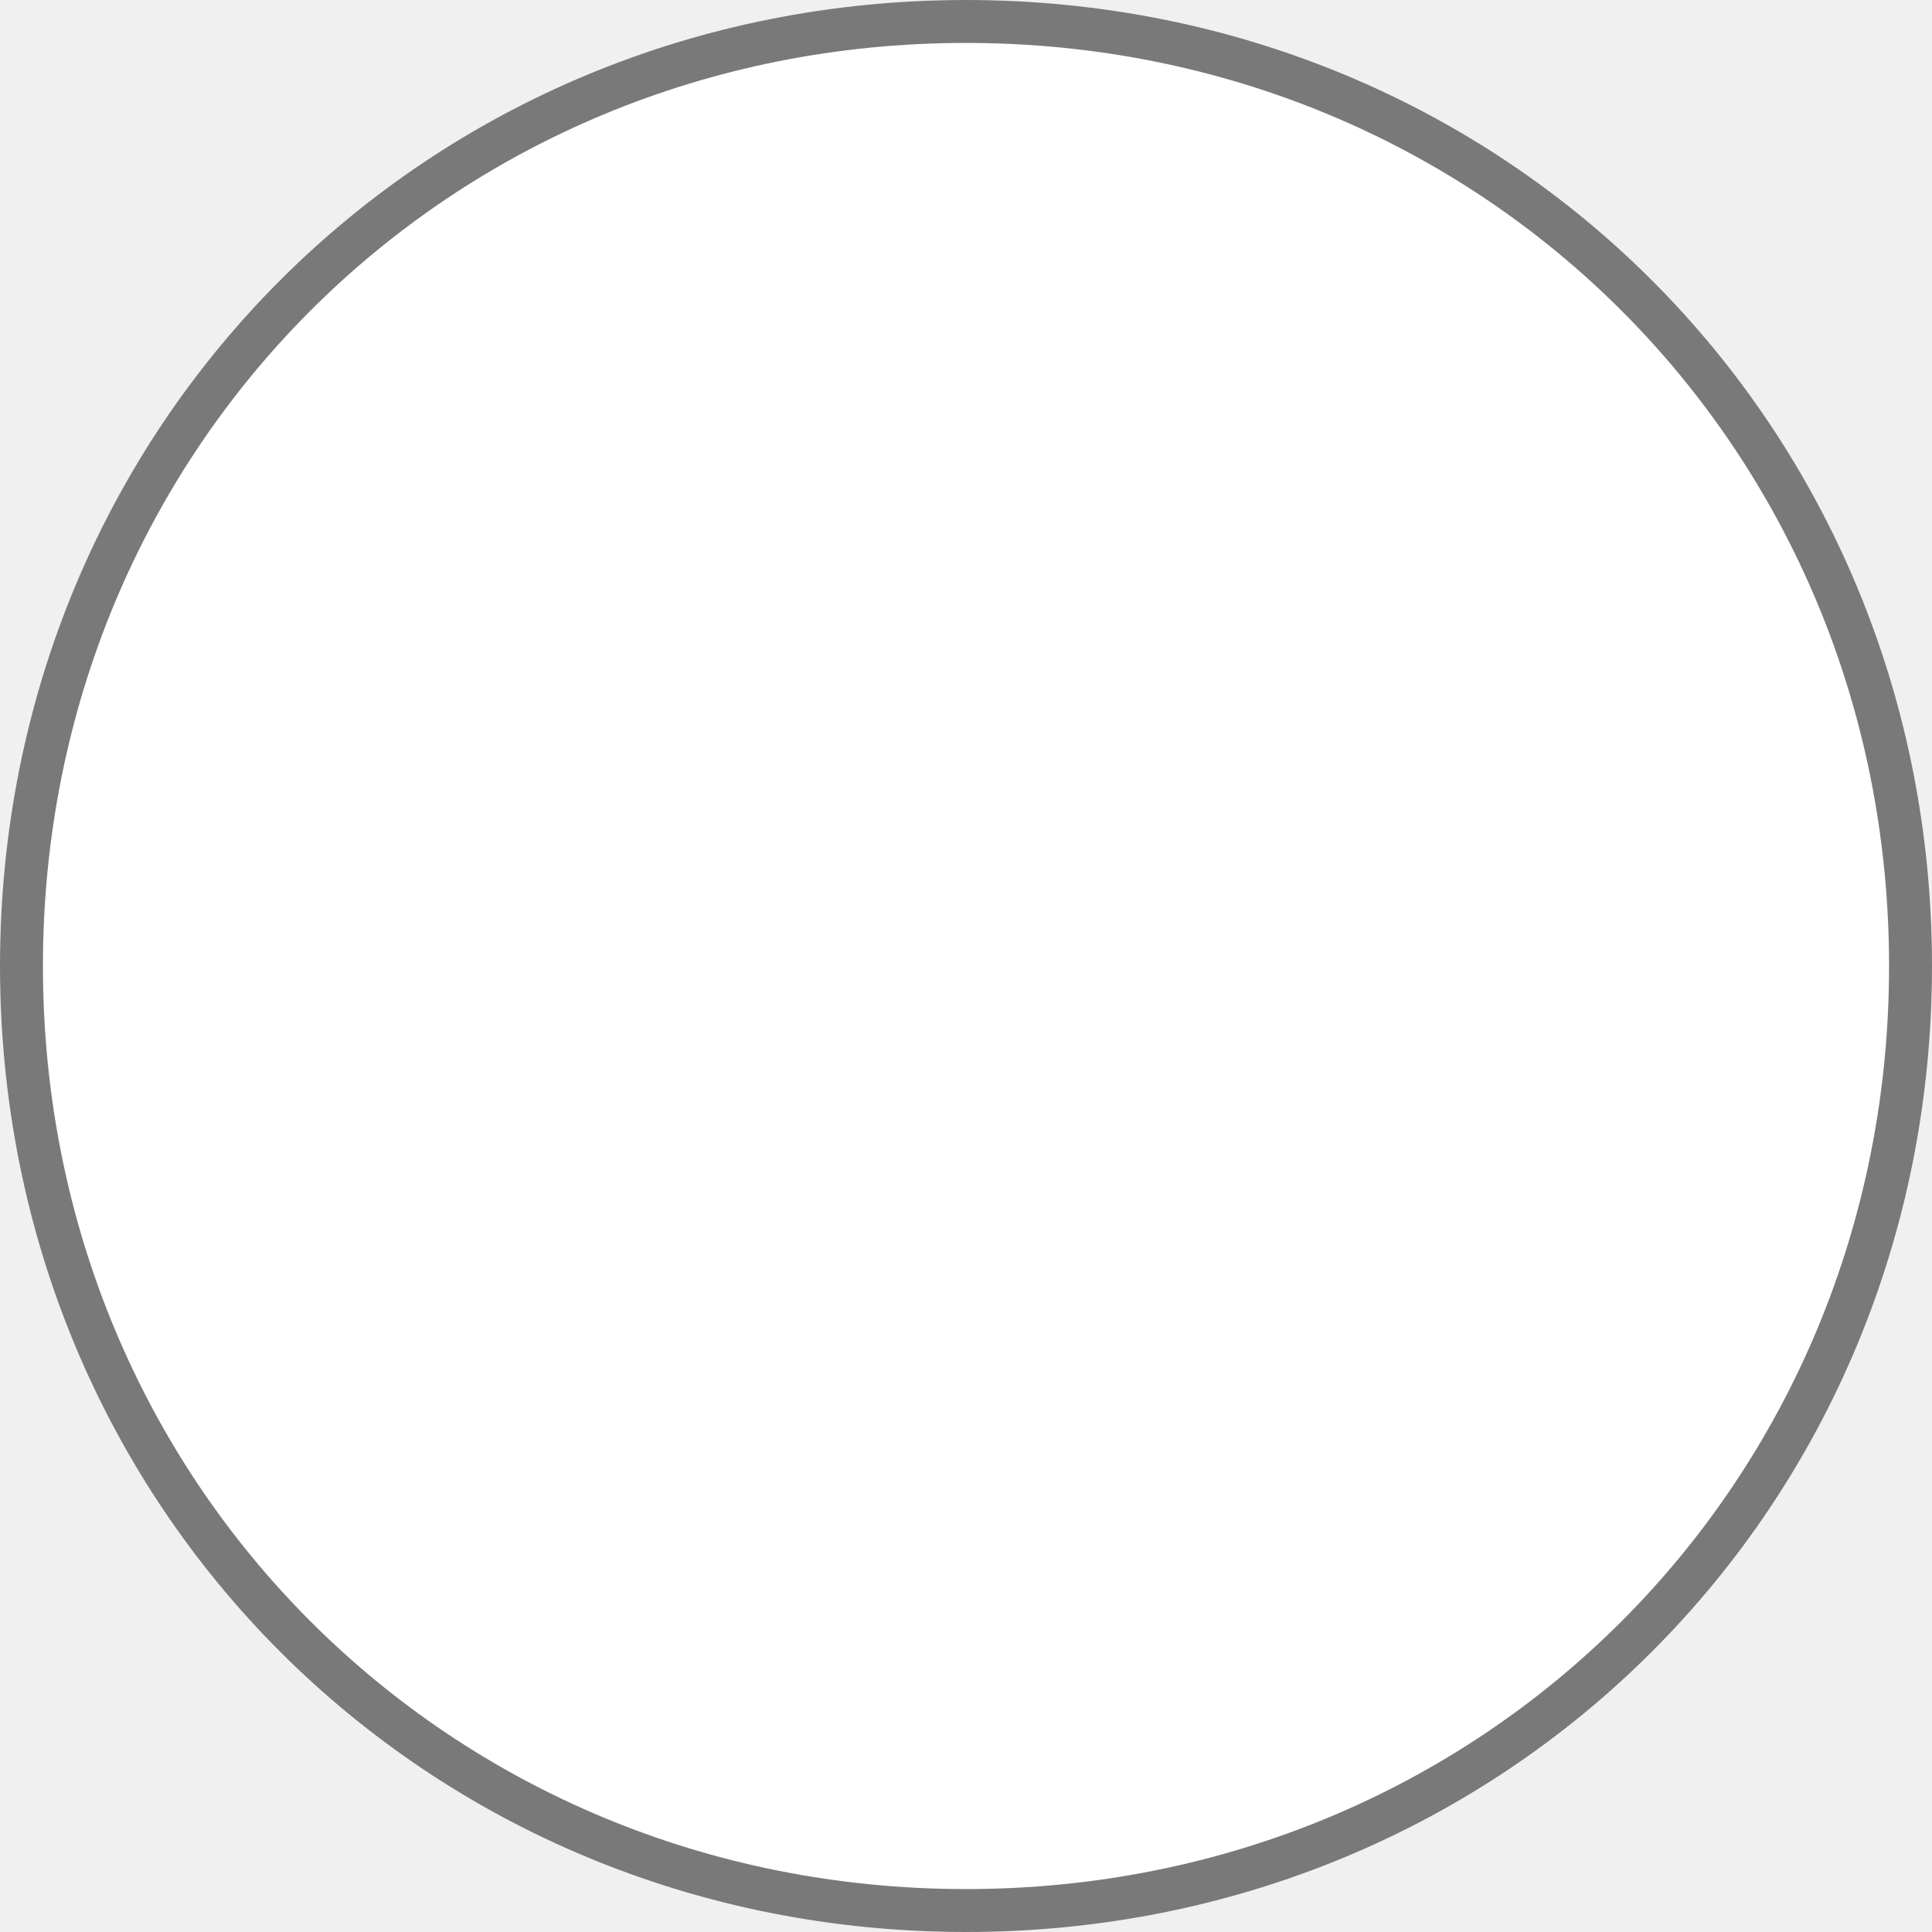
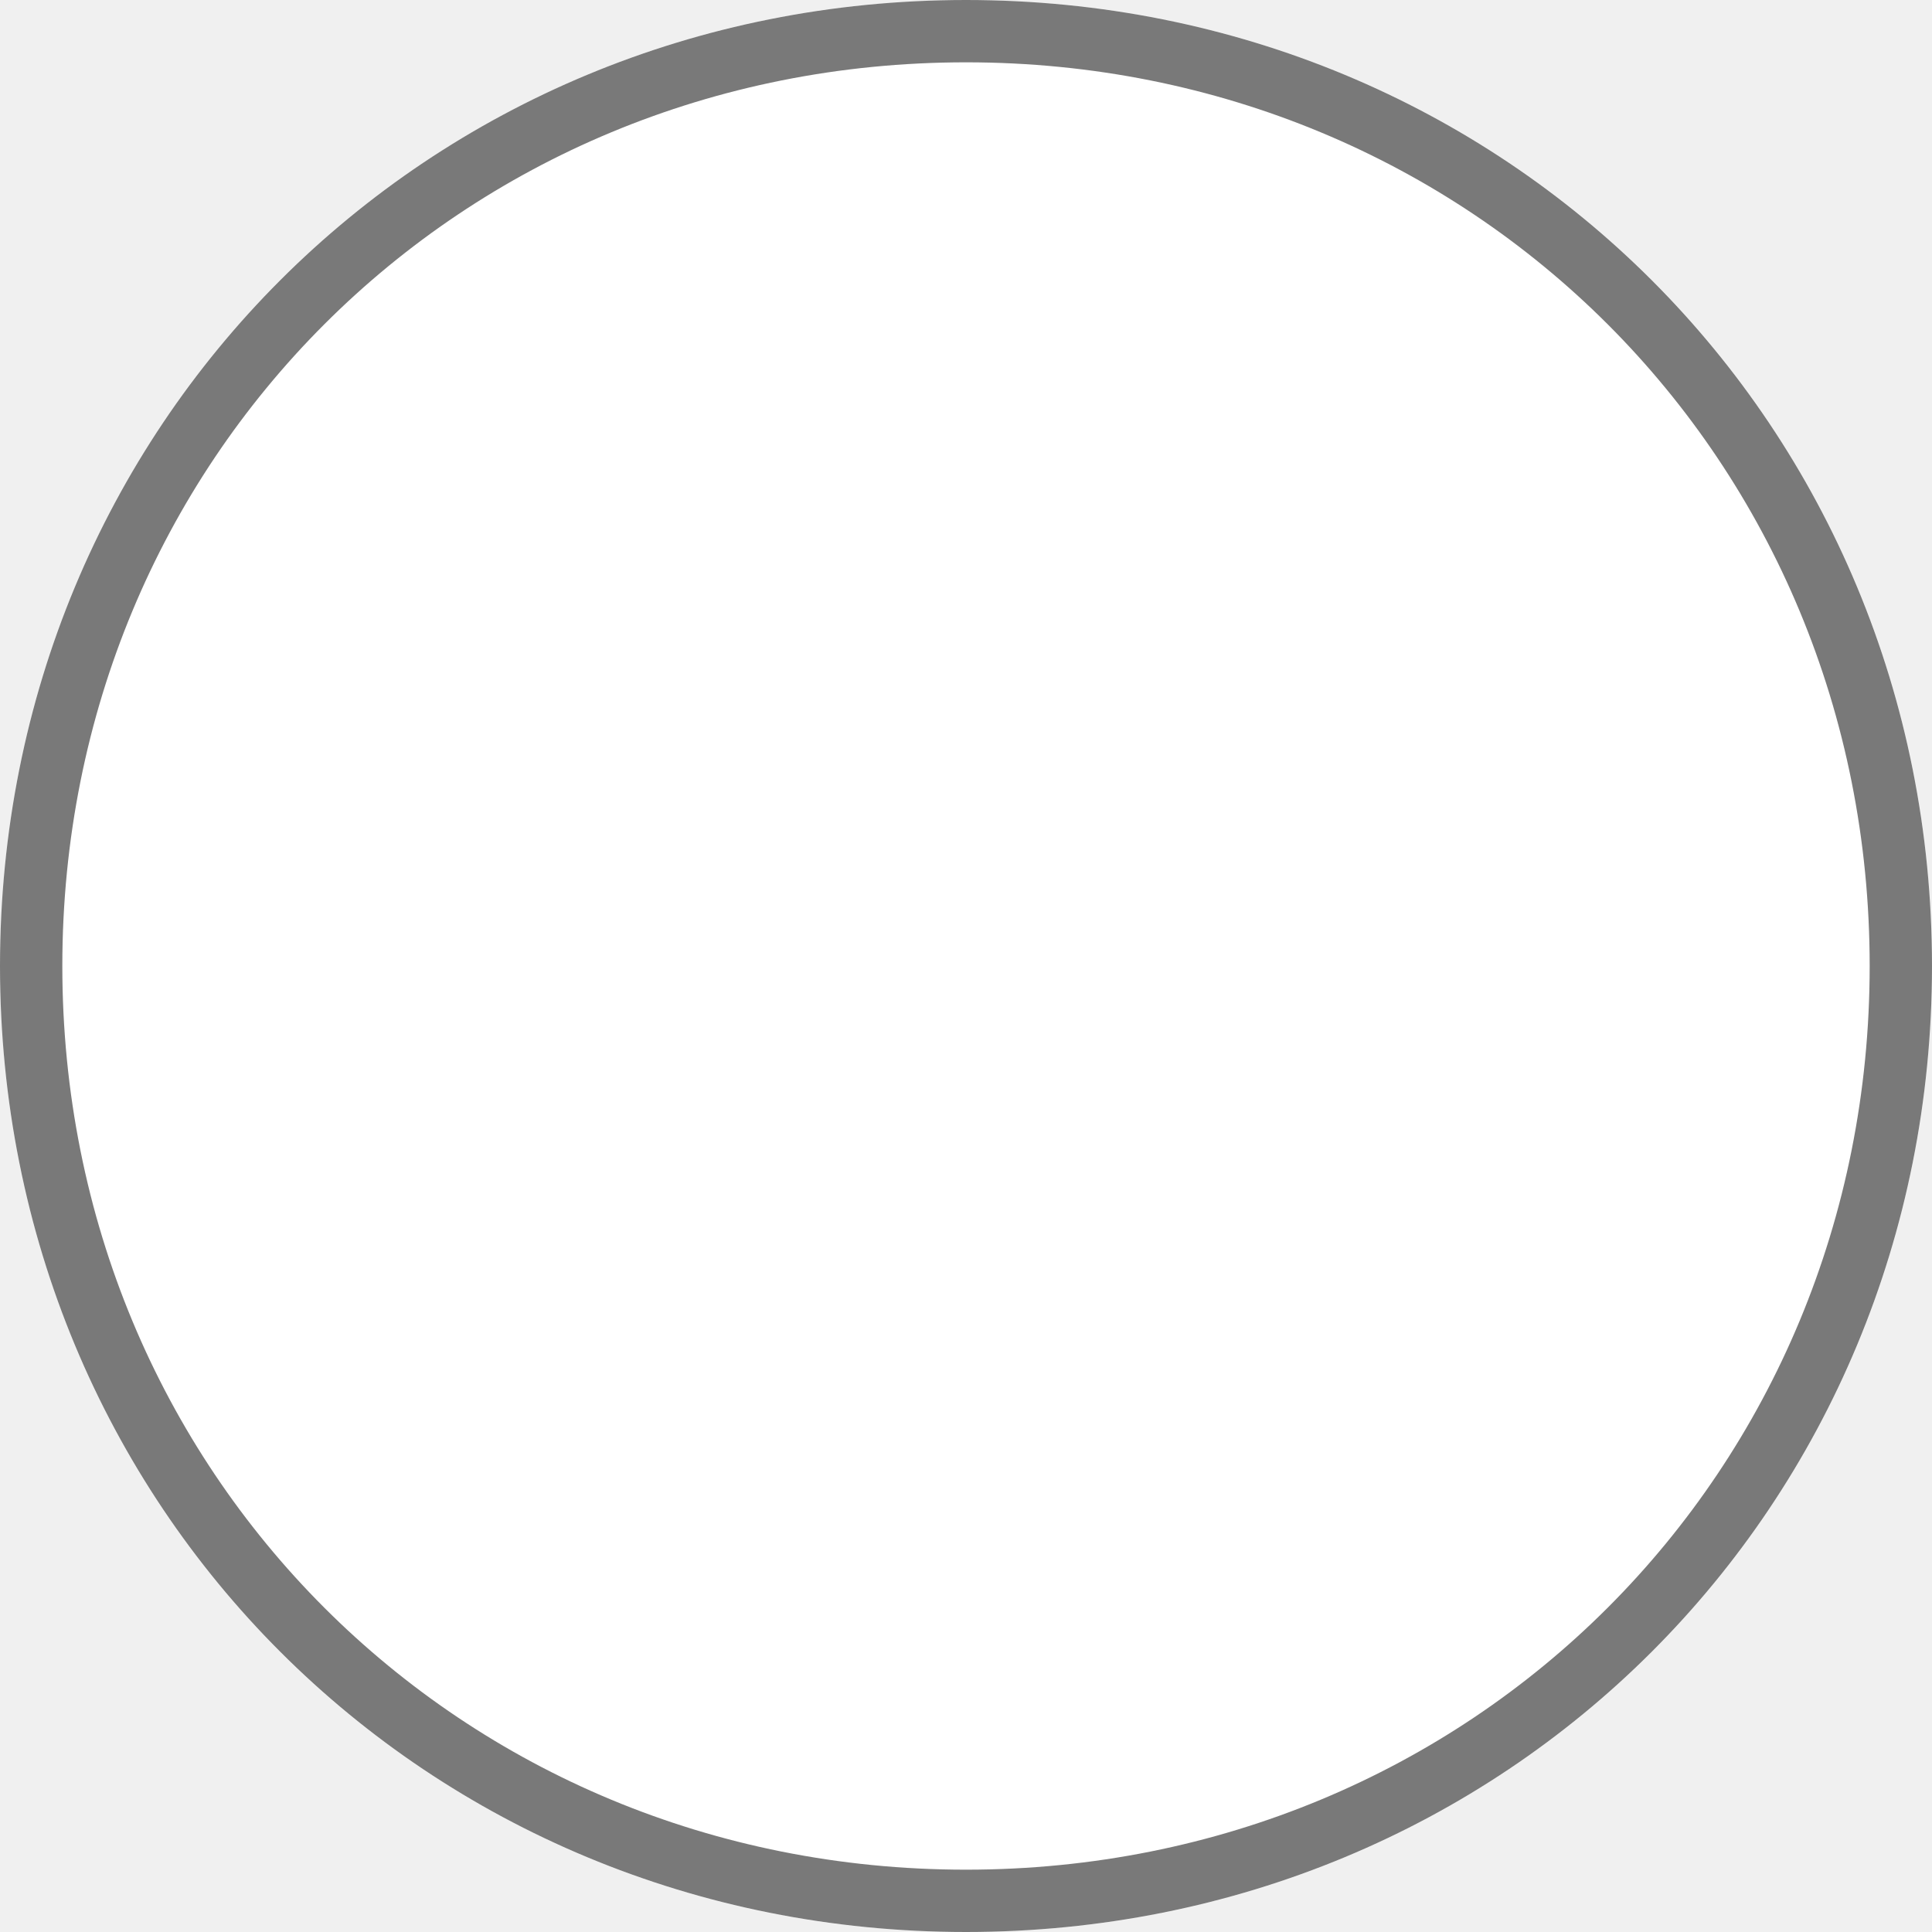
- <svg xmlns="http://www.w3.org/2000/svg" version="1.1" width="45px" height="45px">
-   <g transform="matrix(1 0 0 1 -458 -118 )">
-     <path d="M 480.5 118  C 493.1 118  503 127.9  503 140.5  C 503 153.1  493.1 163  480.5 163  C 467.9 163  458 153.1  458 140.5  C 458 127.9  467.9 118  480.5 118  Z " fill-rule="nonzero" fill="#ffffff" stroke="none" />
-     <path d="M 480.5 118.5  C 492.82 118.5  502.5 128.18  502.5 140.5  C 502.5 152.82  492.82 162.5  480.5 162.5  C 468.18 162.5  458.5 152.82  458.5 140.5  C 458.5 128.18  468.18 118.5  480.5 118.5  Z " stroke-width="1" stroke="#797979" fill="none" />
+ <svg xmlns="http://www.w3.org/2000/svg" version="1.1" width="31px" height="31px">
+   <g transform="matrix(1 0 0 1 -16 -159 )">
+     <path d="M 31.5 159  C 40.18 159  47 165.82  47 174.5  C 47 183.18  40.18 190  31.5 190  C 22.82 190  16 183.18  16 174.5  C 16 165.82  22.82 159  31.5 159  Z " fill-rule="nonzero" fill="#ffffff" stroke="none" />
+     <path d="M 31.5 159.5  C 39.9 159.5  46.5 166.1  46.5 174.5  C 46.5 182.9  39.9 189.5  31.5 189.5  C 23.1 189.5  16.5 182.9  16.5 174.5  C 16.5 166.1  23.1 159.5  31.5 159.5  Z " stroke-width="1" stroke="#797979" fill="none" />
  </g>
</svg>
